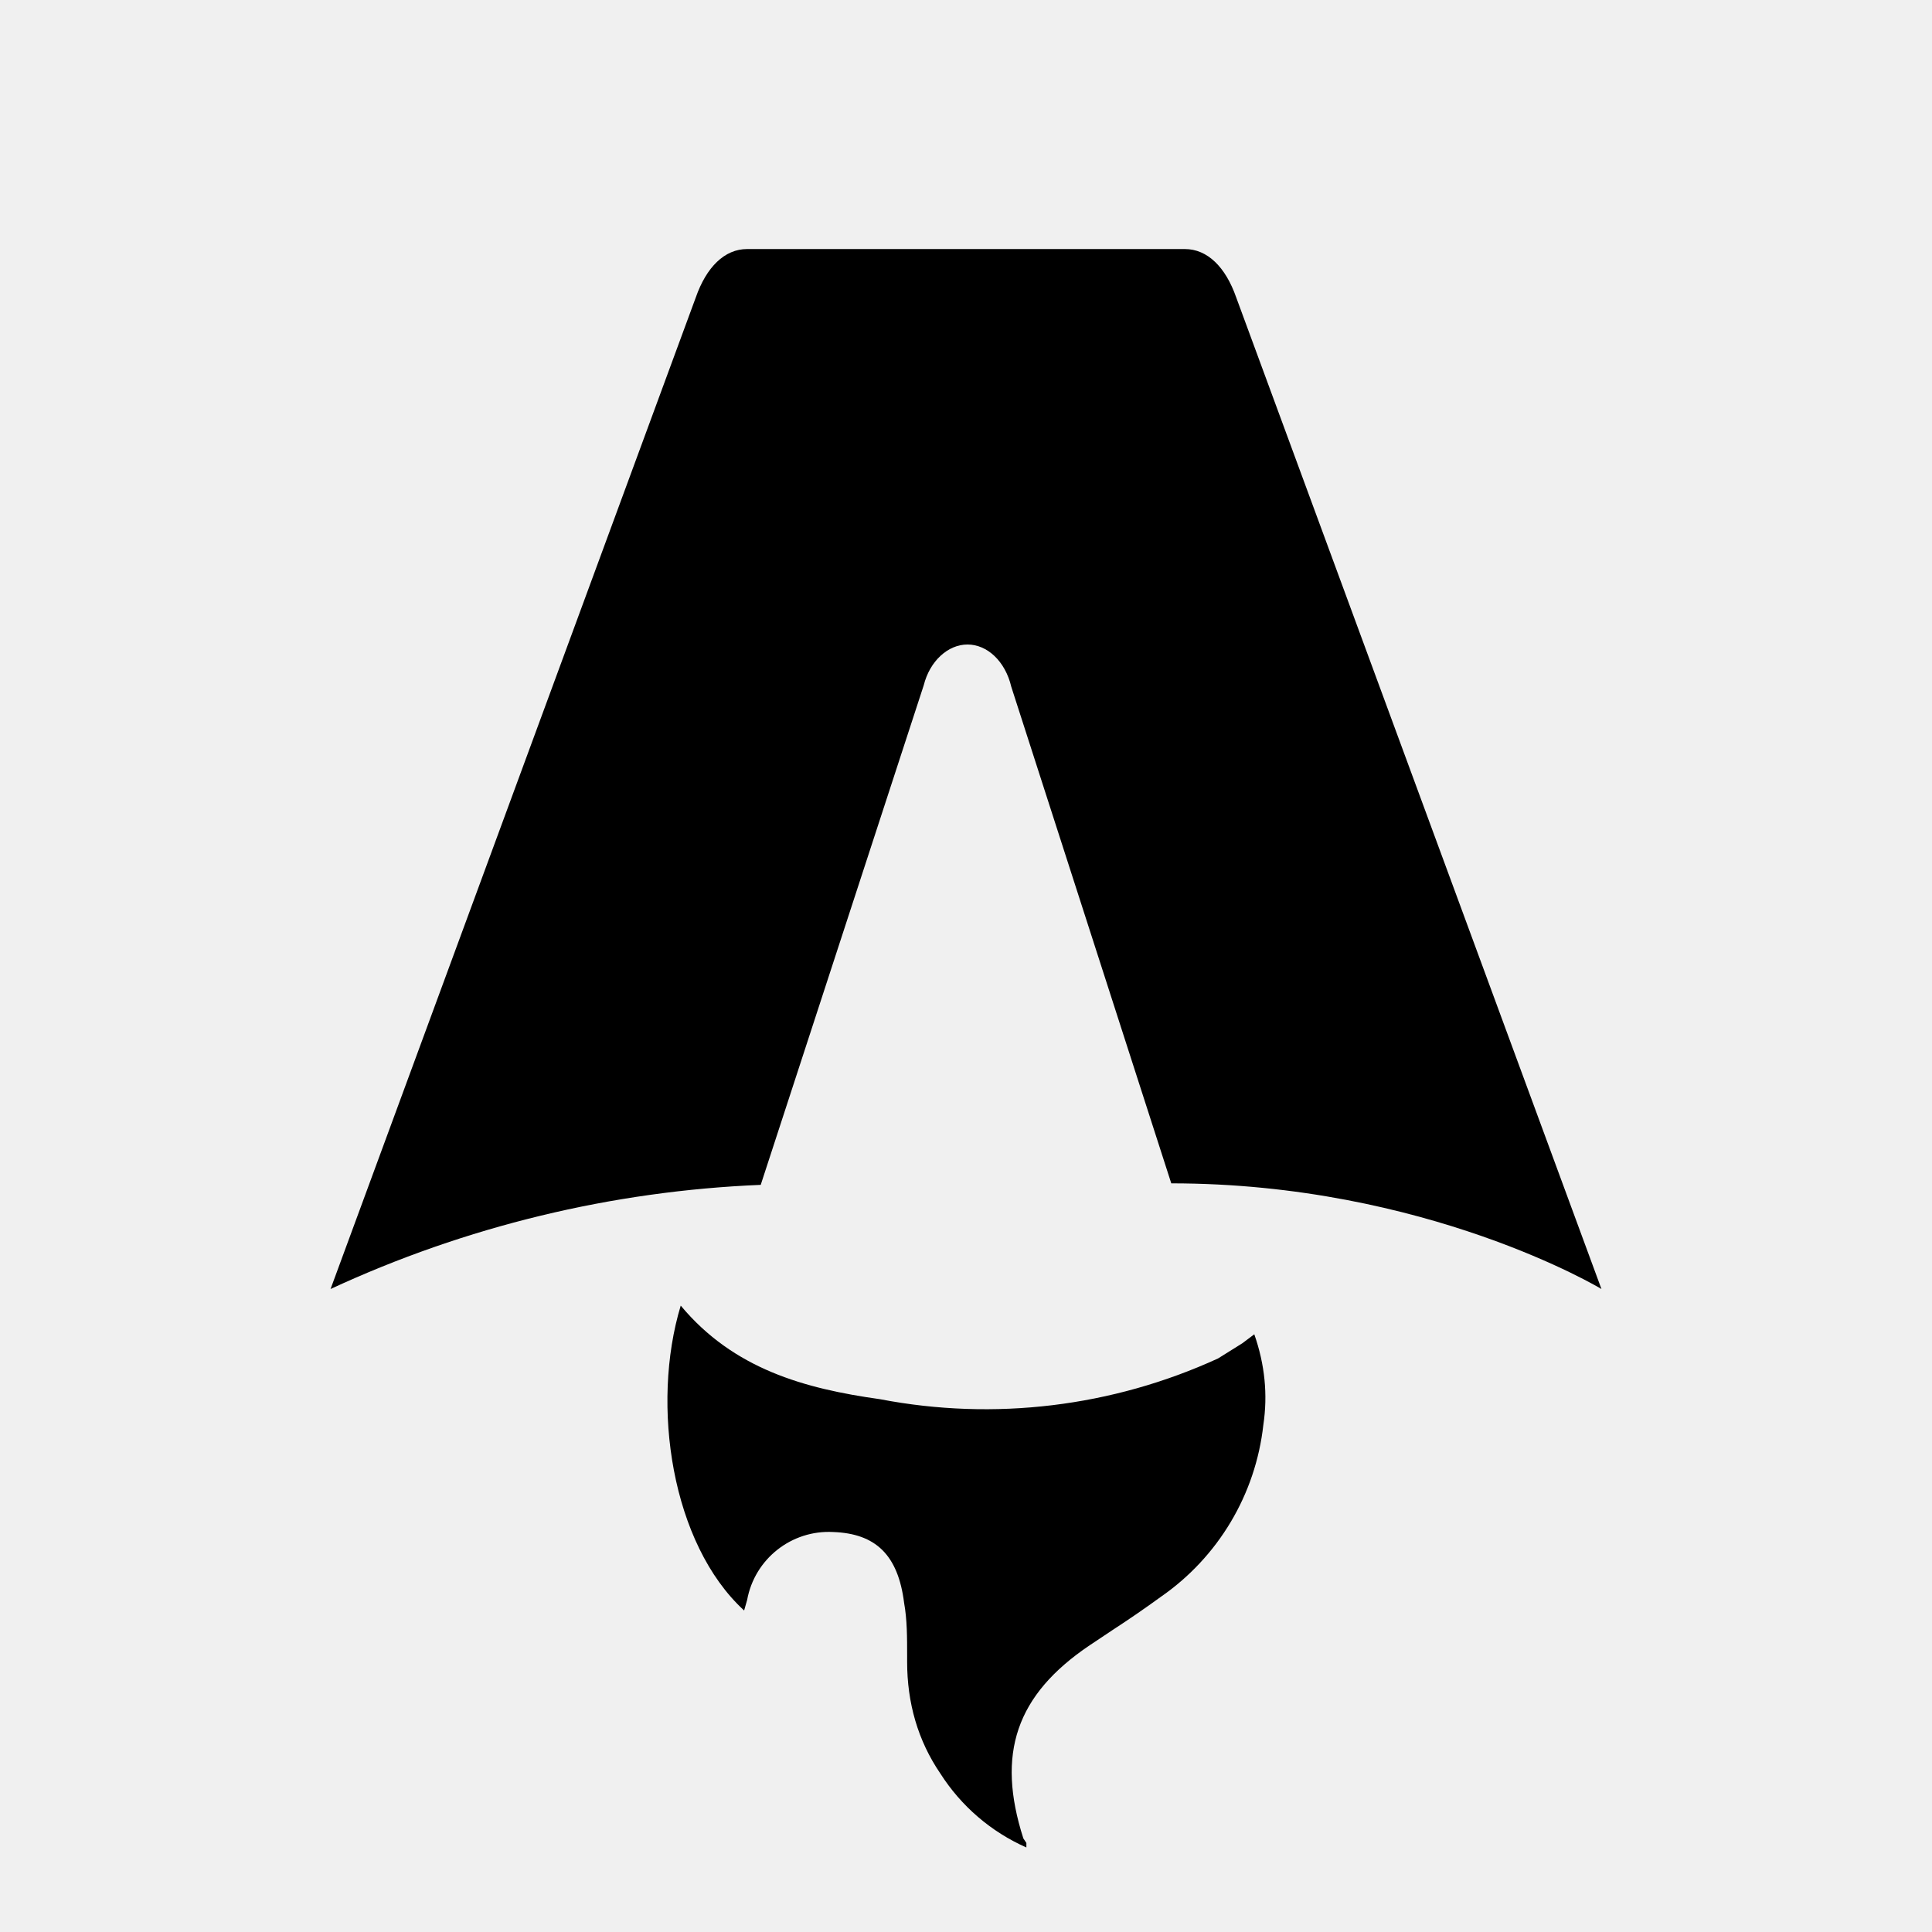
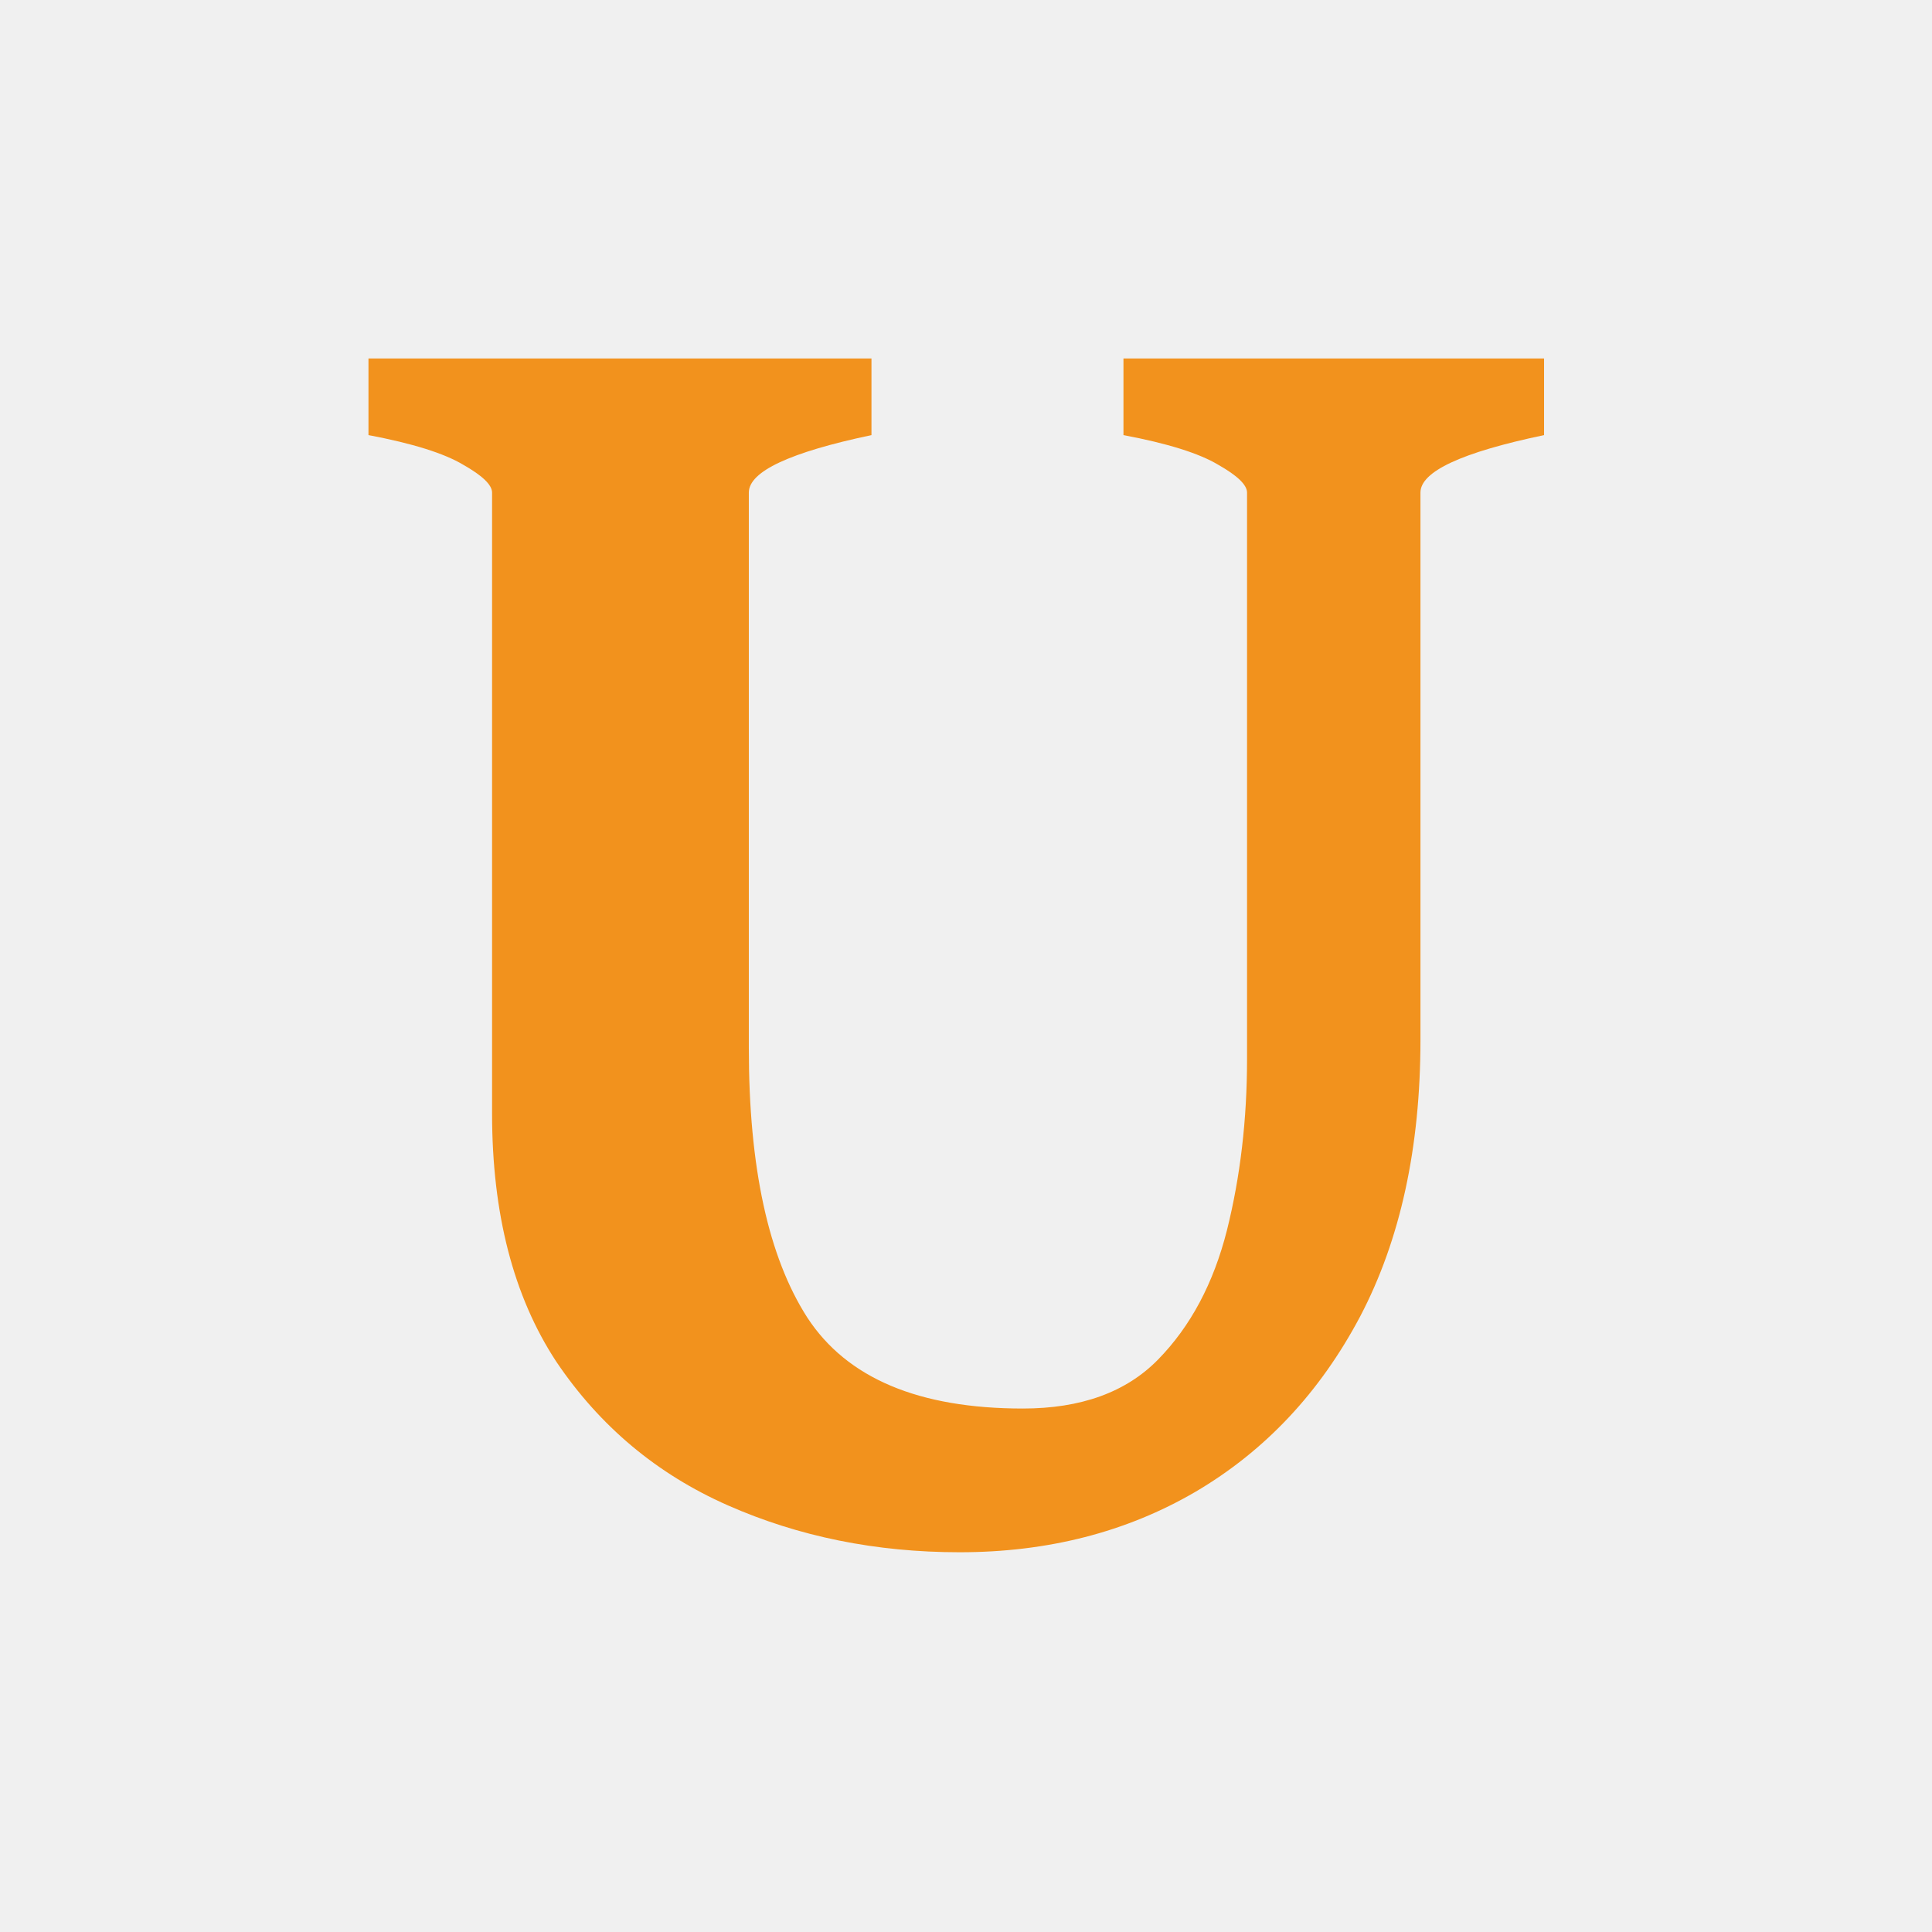
- <svg xmlns="http://www.w3.org/2000/svg" fill="none" viewBox="0 0 128 128">
-   <path d="M50.4 78.5a75.1 75.1 0 0 0-28.5 6.9l24.2-65.7c.7-2 1.9-3.2 3.4-3.2h29c1.5 0 2.7 1.2 3.4 3.2l24.2 65.7s-11.6-7-28.5-7L67 45.5c-.4-1.7-1.6-2.8-2.9-2.8-1.3 0-2.5 1.1-2.9 2.7L50.4 78.5Zm-1.1 28.2Zm-4.2-20.2c-2 6.6-.6 15.8 4.2 20.2a17.5 17.5 0 0 1 .2-.7 5.5 5.5 0 0 1 5.7-4.5c2.8.1 4.3 1.5 4.7 4.7.2 1.1.2 2.3.2 3.5v.4c0 2.7.7 5.2 2.2 7.4a13 13 0 0 0 5.7 4.9v-.3l-.2-.3c-1.8-5.6-.5-9.5 4.4-12.8l1.5-1a73 73 0 0 0 3.2-2.2 16 16 0 0 0 6.8-11.4c.3-2 .1-4-.6-6l-.8.6-1.6 1a37 37 0 0 1-22.4 2.7c-5-.7-9.7-2-13.2-6.2Z" />
-   <style>
-         path { fill: #000; }
-         @media (prefers-color-scheme: dark) {
-             path { fill: #FFF; }
-         }
-     </style>
+ <svg xmlns="http://www.w3.org/2000/svg" width="128" height="128" viewBox="0 0 128 128" fill="none">
+   <rect width="128" height="128" fill="none" />
+   <path d="M102.298 28.827C96.839 29.97 94.109 31.239 94.109 32.636V68.881C94.109 76.033 92.776 82.147 90.11 87.226C87.444 92.261 83.805 96.133 79.192 98.842C74.622 101.508 69.417 102.841 63.577 102.841C58.033 102.841 52.913 101.804 48.216 99.731C43.519 97.657 39.731 94.483 36.853 90.209C34.018 85.893 32.601 80.412 32.601 73.769V32.636C32.601 32.128 31.966 31.514 30.696 30.795C29.427 30.033 27.332 29.377 24.412 28.827V23.749H57.737V28.827C52.321 29.97 49.612 31.239 49.612 32.636V69.452C49.612 77.323 50.903 83.269 53.484 87.289C56.108 91.309 60.869 93.319 67.767 93.319C71.618 93.319 74.601 92.24 76.717 90.082C78.875 87.882 80.398 85.025 81.287 81.513C82.176 77.958 82.62 74.171 82.62 70.15V32.636C82.62 32.128 81.985 31.514 80.716 30.795C79.446 30.033 77.352 29.377 74.432 28.827V23.749H102.298V28.827Z" fill="#F2921D" />
</svg>
